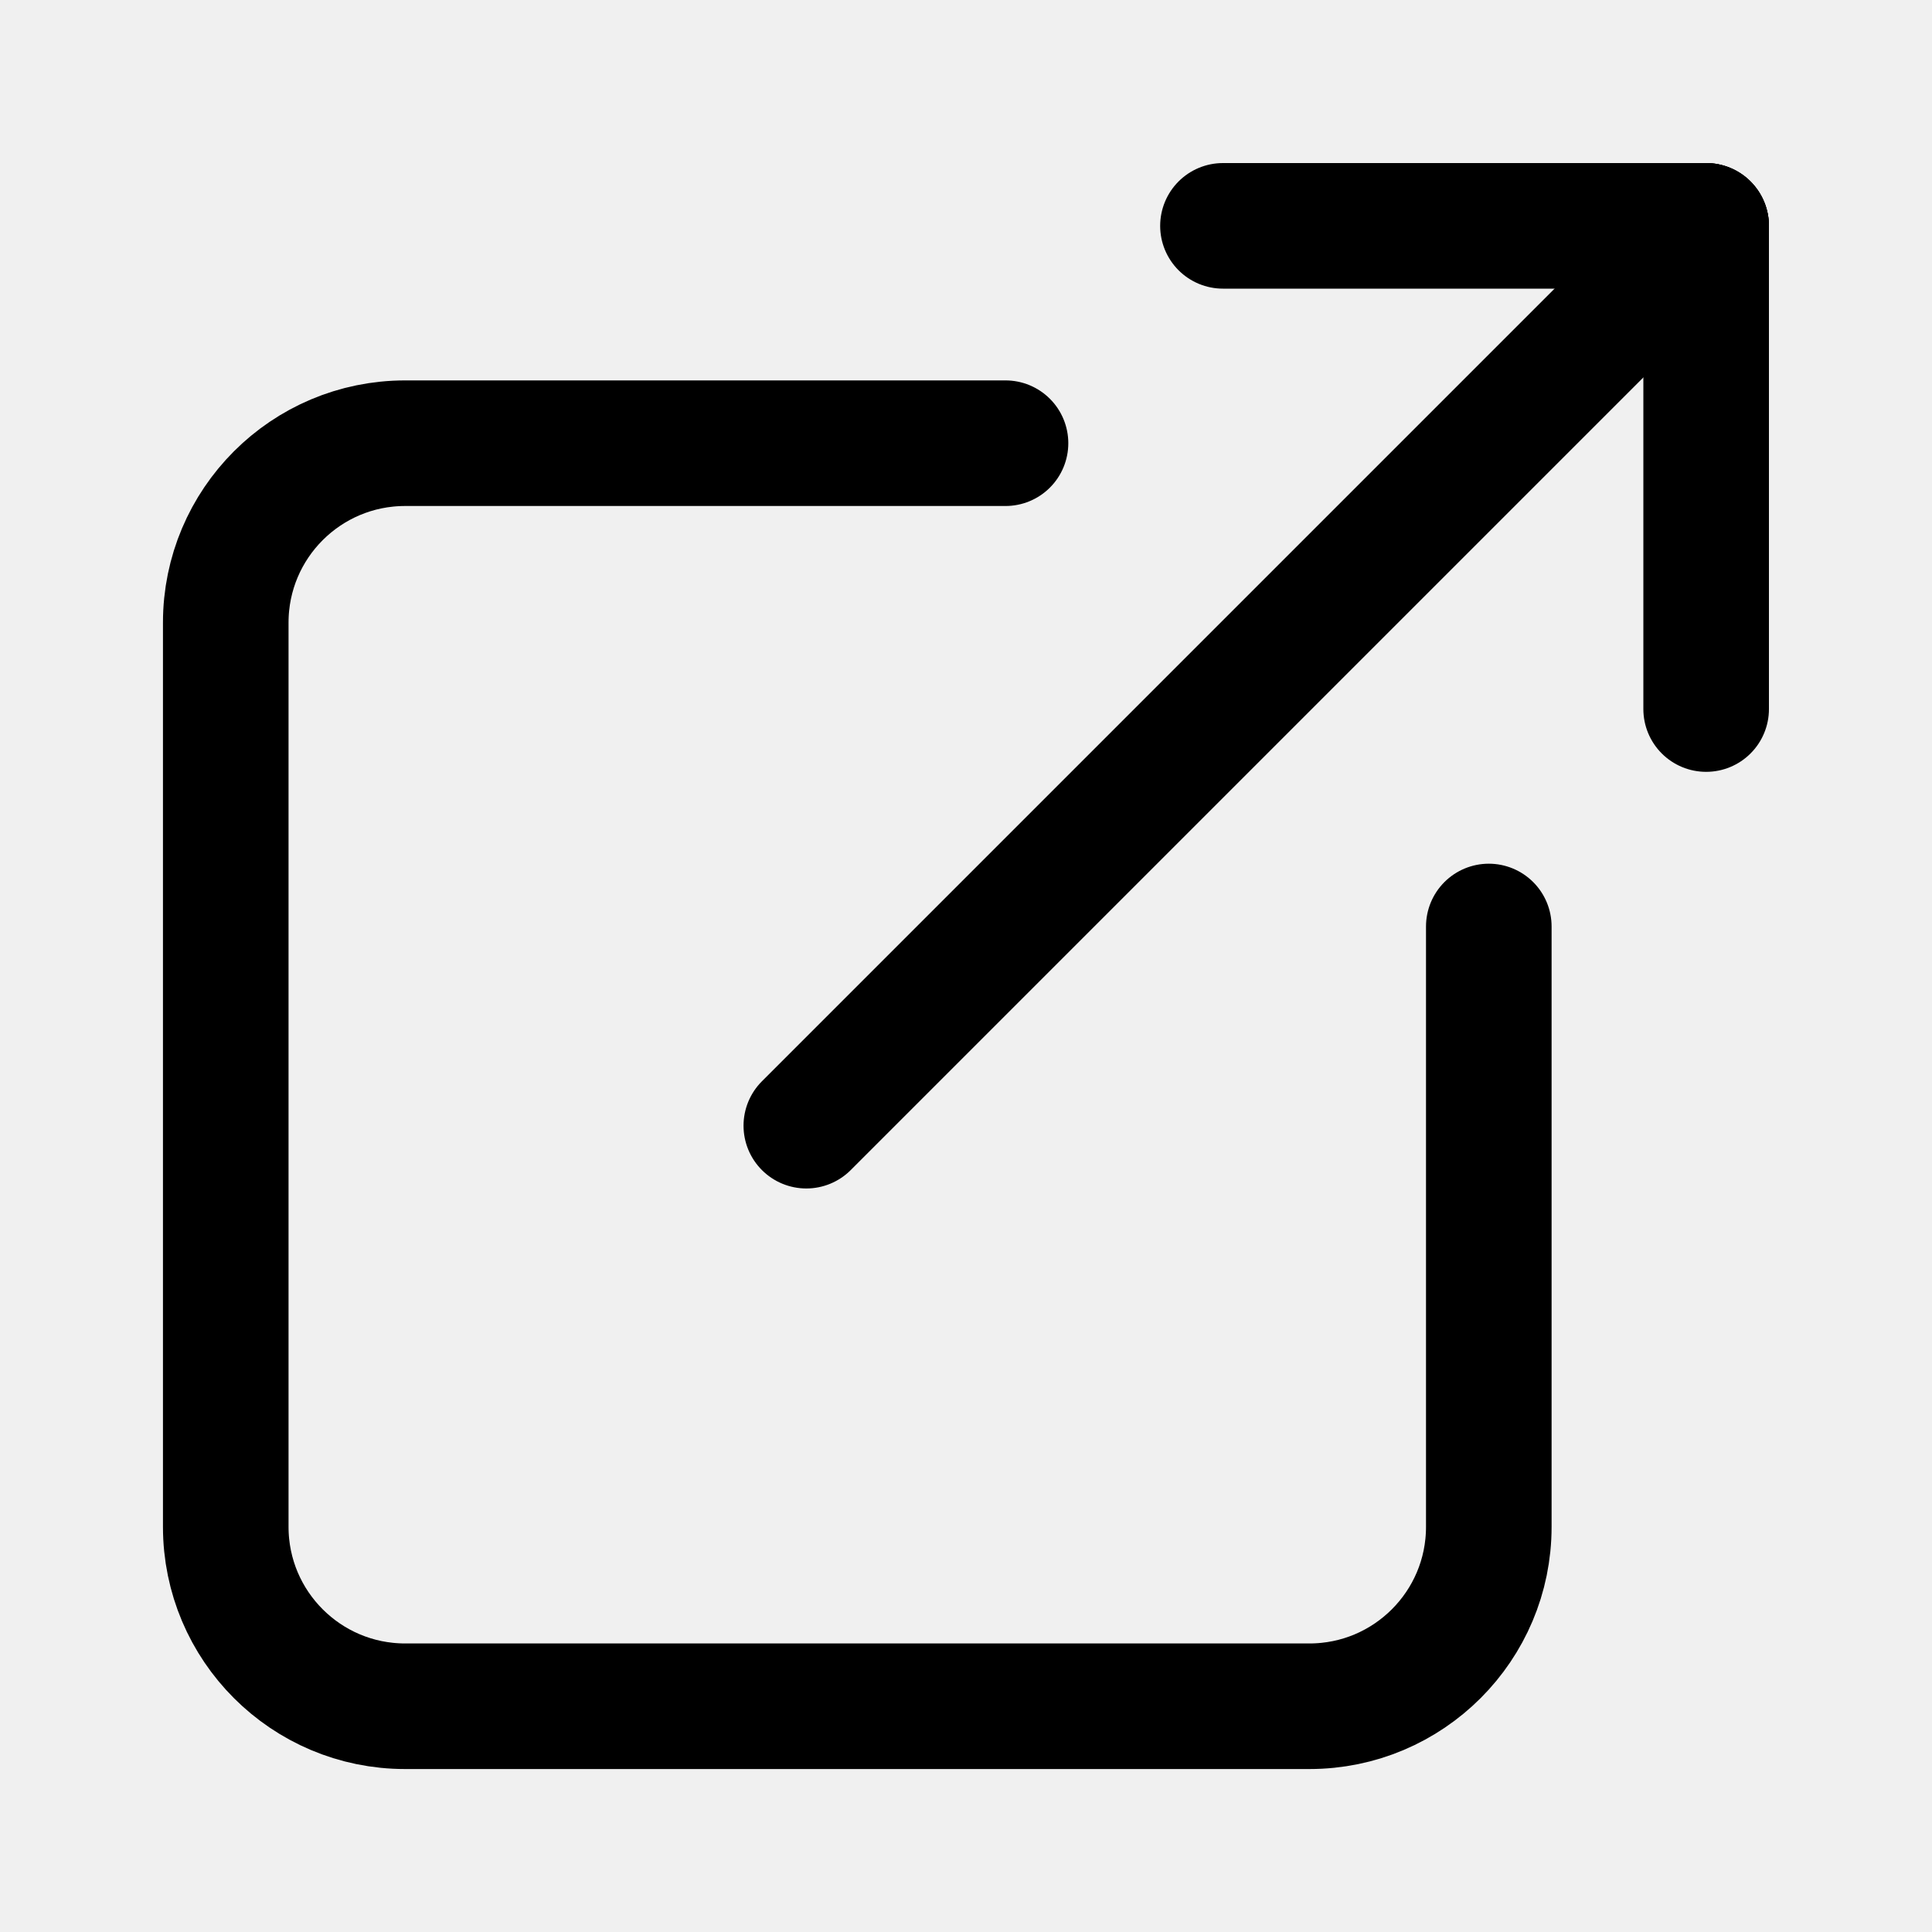
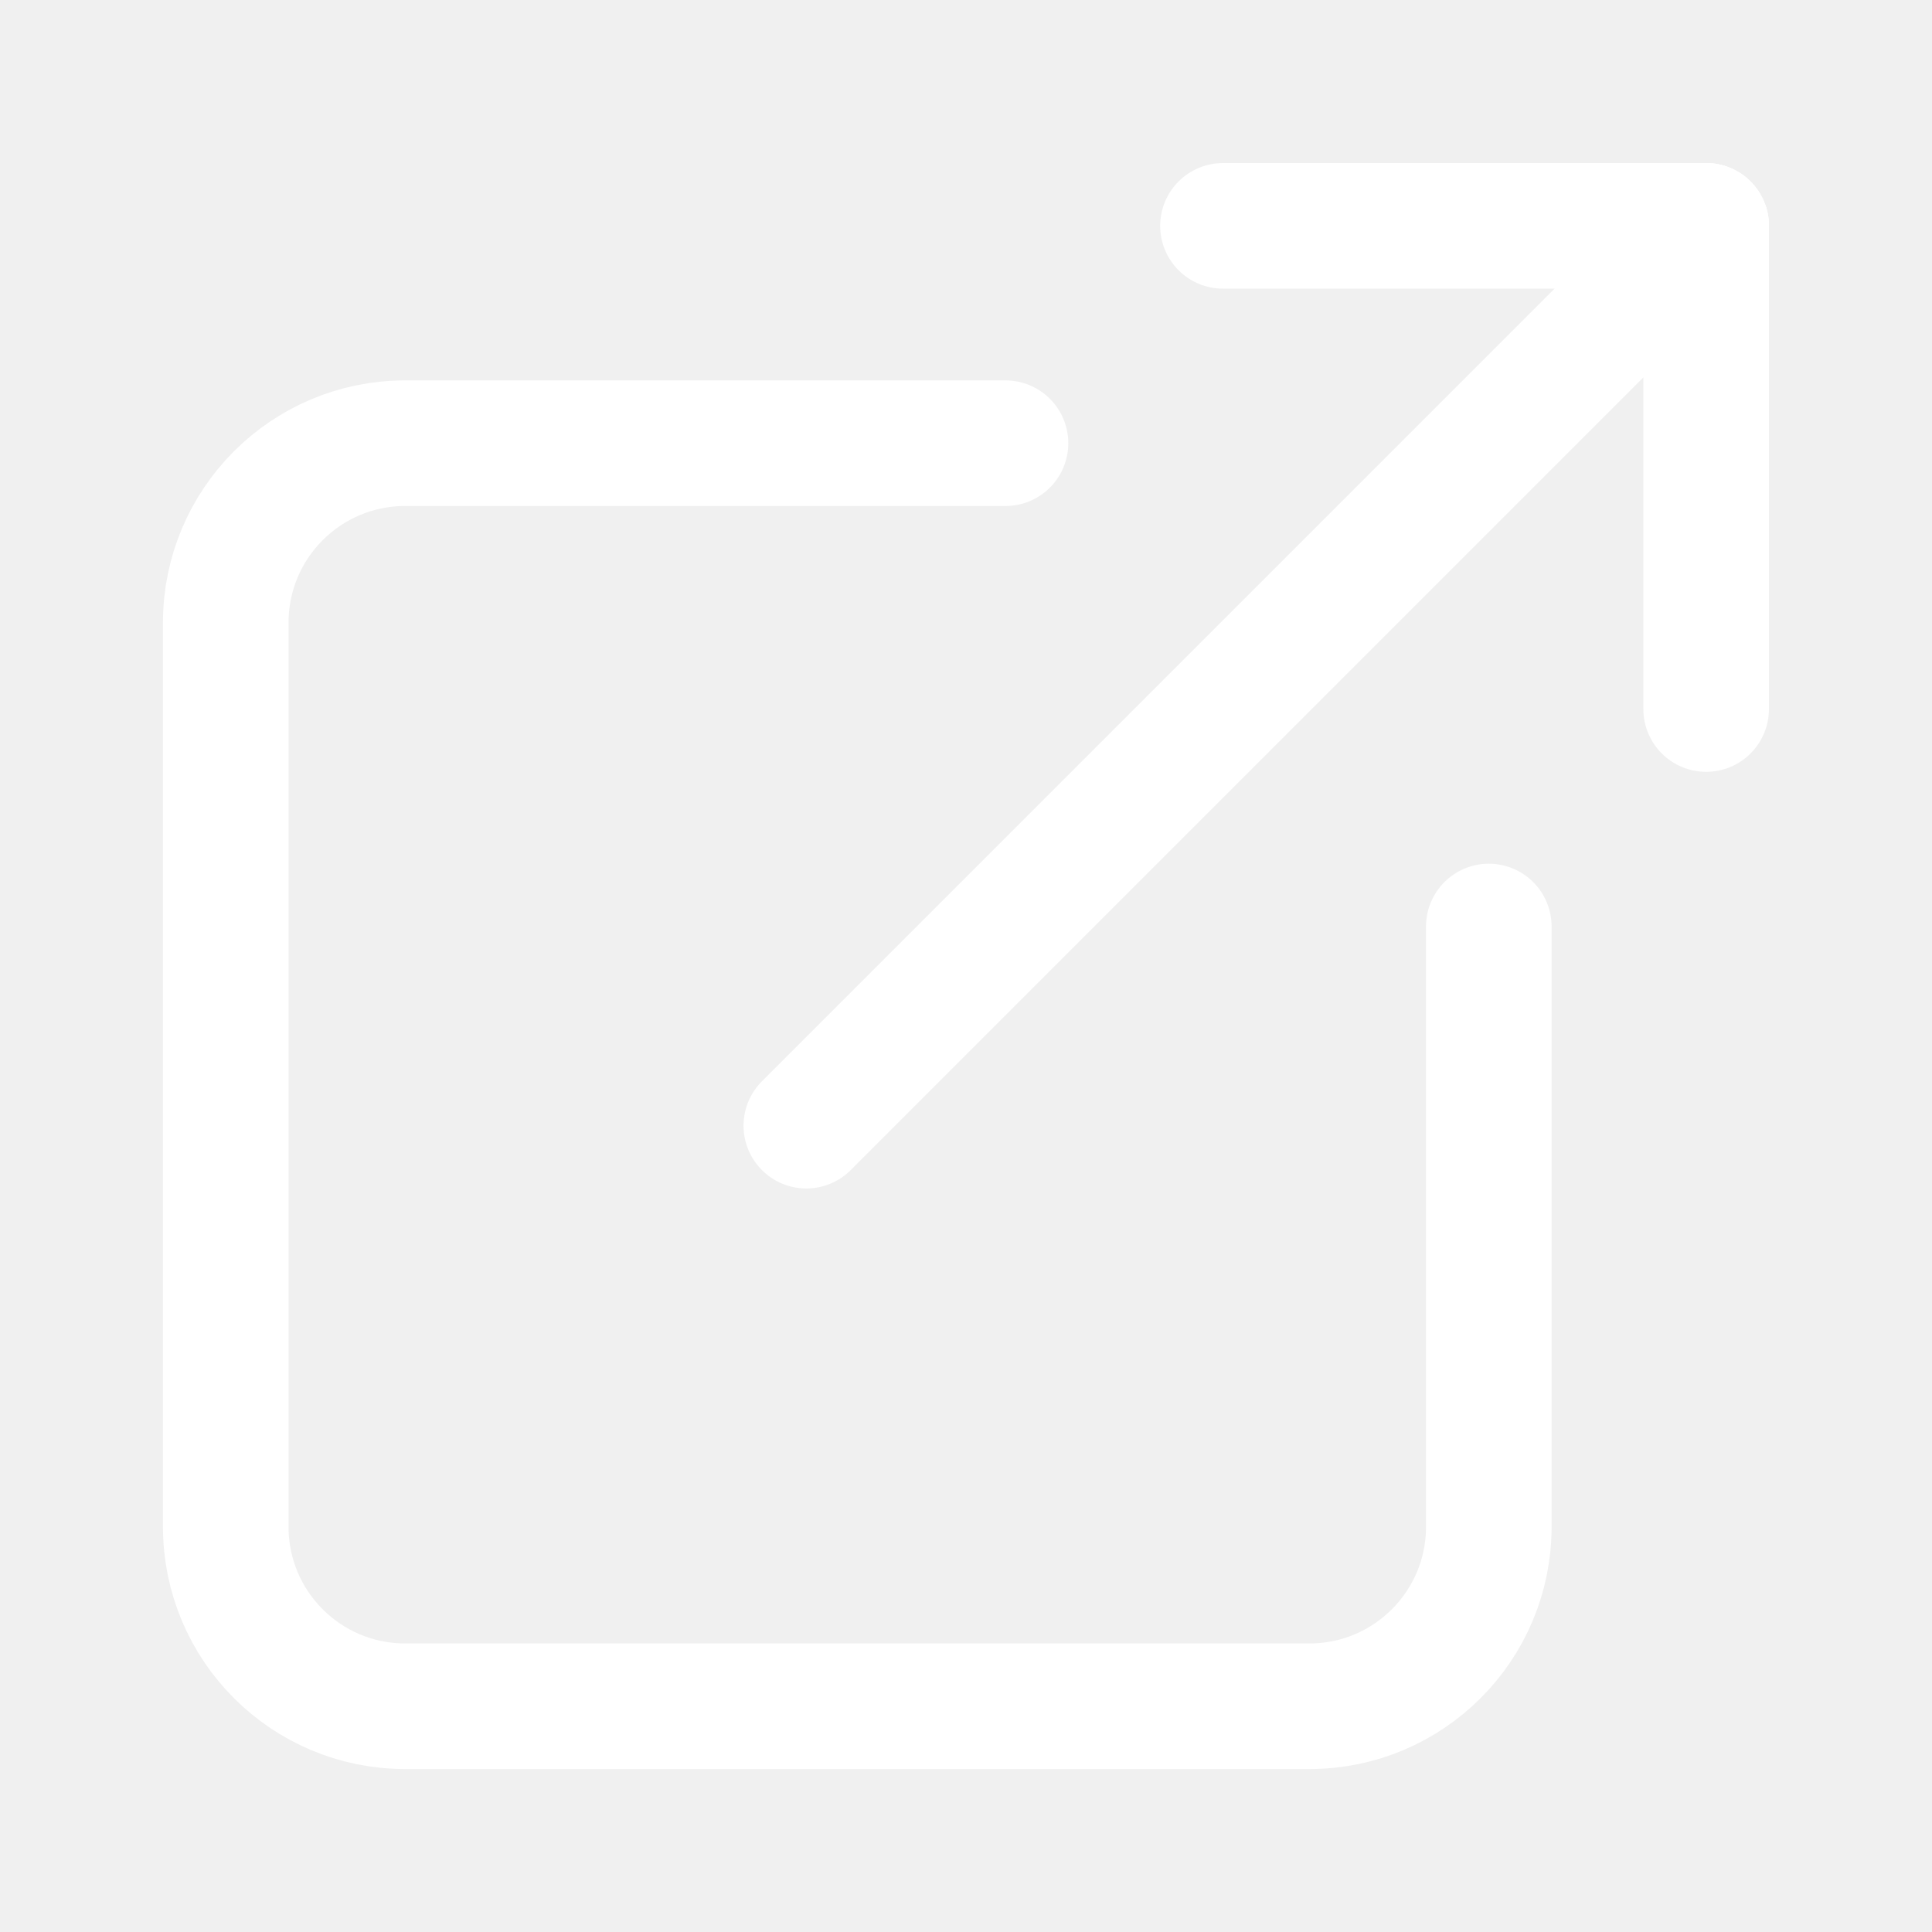
- <svg xmlns="http://www.w3.org/2000/svg" id="Layer_1" viewBox="0 0 200 200">
+ <svg xmlns="http://www.w3.org/2000/svg" viewBox="0 0 200 200">
  <defs>
-     <style>.cls-1{fill:none;stroke:#000;stroke-linecap:round;stroke-miterlimit:10;stroke-width:13px;}</style>
+     <style>
+               .cls-1 {
+                 fill: none;
+                 stroke: #fff;
+                 stroke-linecap: round;
+                 stroke-miterlimit: 10;
+                 stroke-width: 13px;
+               }
+               .svg {
+                 fill: none;
+                 stroke: #fff;
+                 stroke-linecap: round;
+                 stroke-miterlimit: 10;
+                 stroke-width: 13px;
+               }
+             </style>
  </defs>
-   <path class="cls-1" d="m154.12,95.91v62.15c0,10.25-8.31,18.57-18.57,18.57H41.94c-10.25,0-18.57-8.31-18.57-18.57v-93.61c0-10.25,8.31-18.57,18.57-18.57h62.15" />
-   <line class="cls-1" x1="176.62" y1="23.38" x2="176.62" y2="73.4" />
-   <line class="cls-1" x1="83.47" y1="116.53" x2="176.62" y2="23.38" />
-   <line class="cls-1" x1="126.6" y1="23.38" x2="176.62" y2="23.38" />
+   <path class="svg" d="m154.12,95.91v62.15c0,10.25-8.31,18.57-18.57,18.57H41.94c-10.25,0-18.57-8.31-18.57-18.57v-93.61c0-10.25,8.31-18.57,18.57-18.57h62.15" />
+   <line class="svg" x1="176.62" y1="23.38" x2="176.62" y2="73.4" />
+   <line class="svg" x1="83.47" y1="116.53" x2="176.62" y2="23.38" />
+   <line class="svg" x1="126.6" y1="23.38" x2="176.62" y2="23.38" />
</svg>
